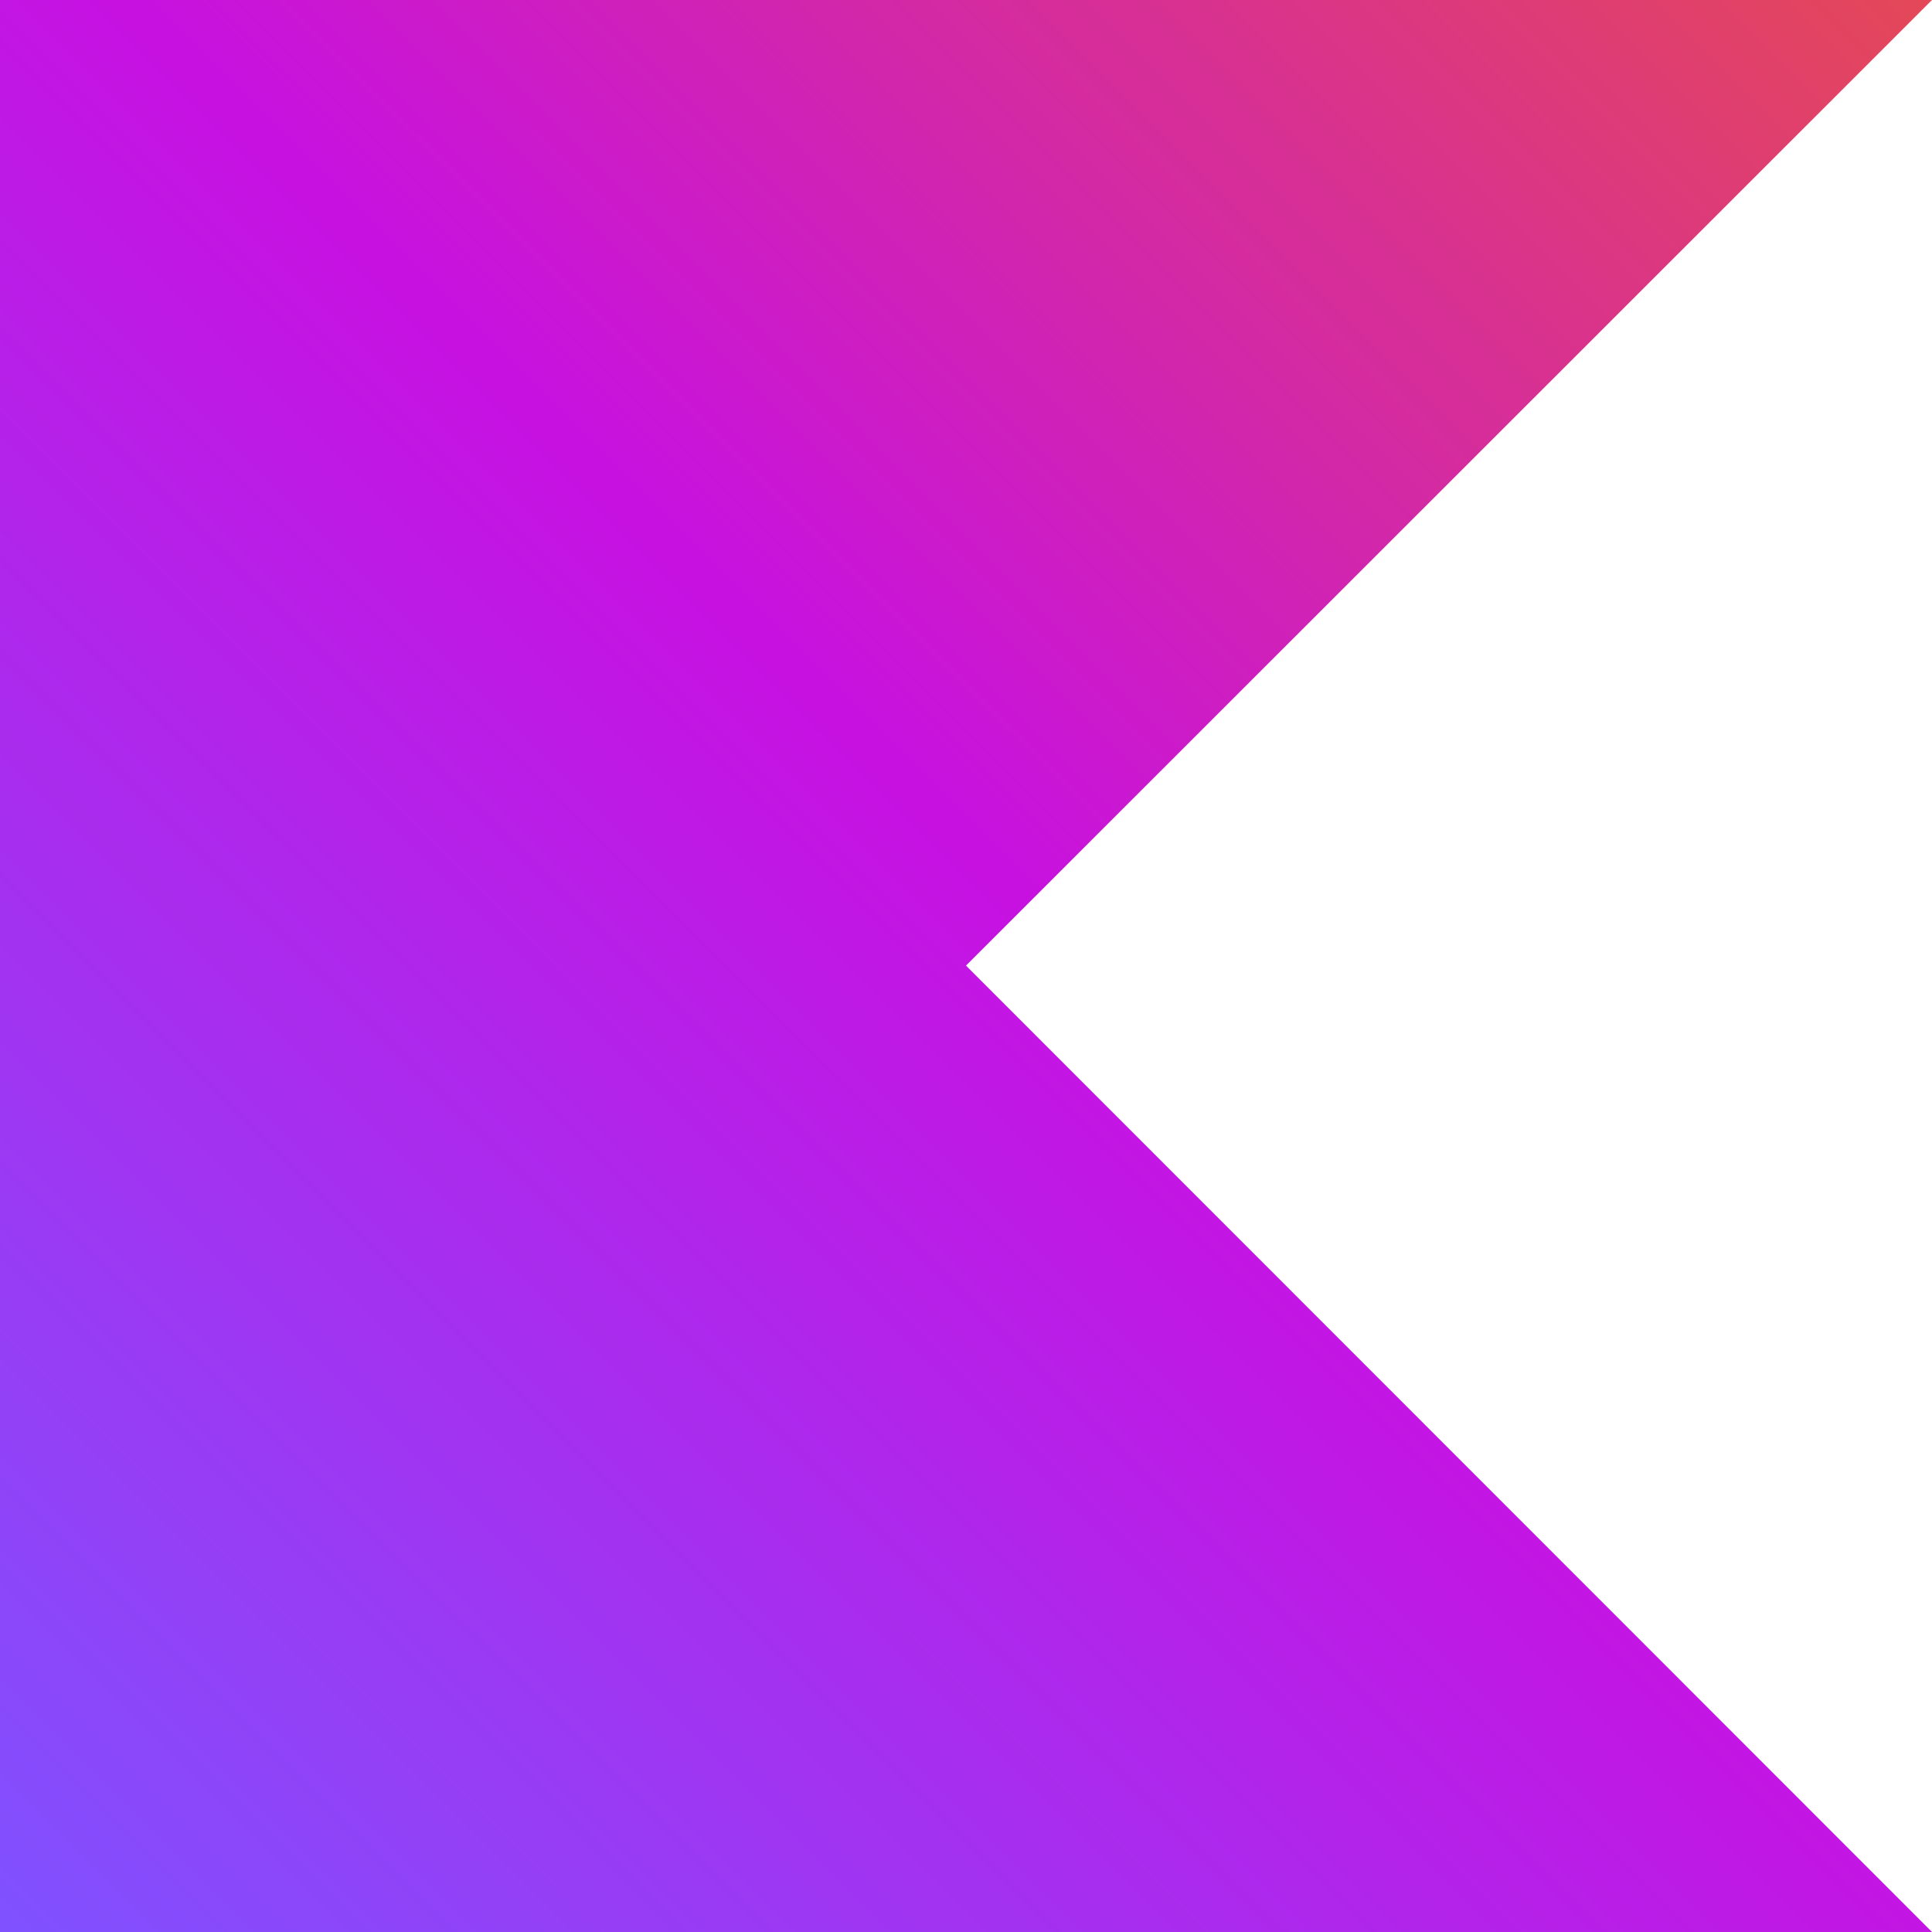
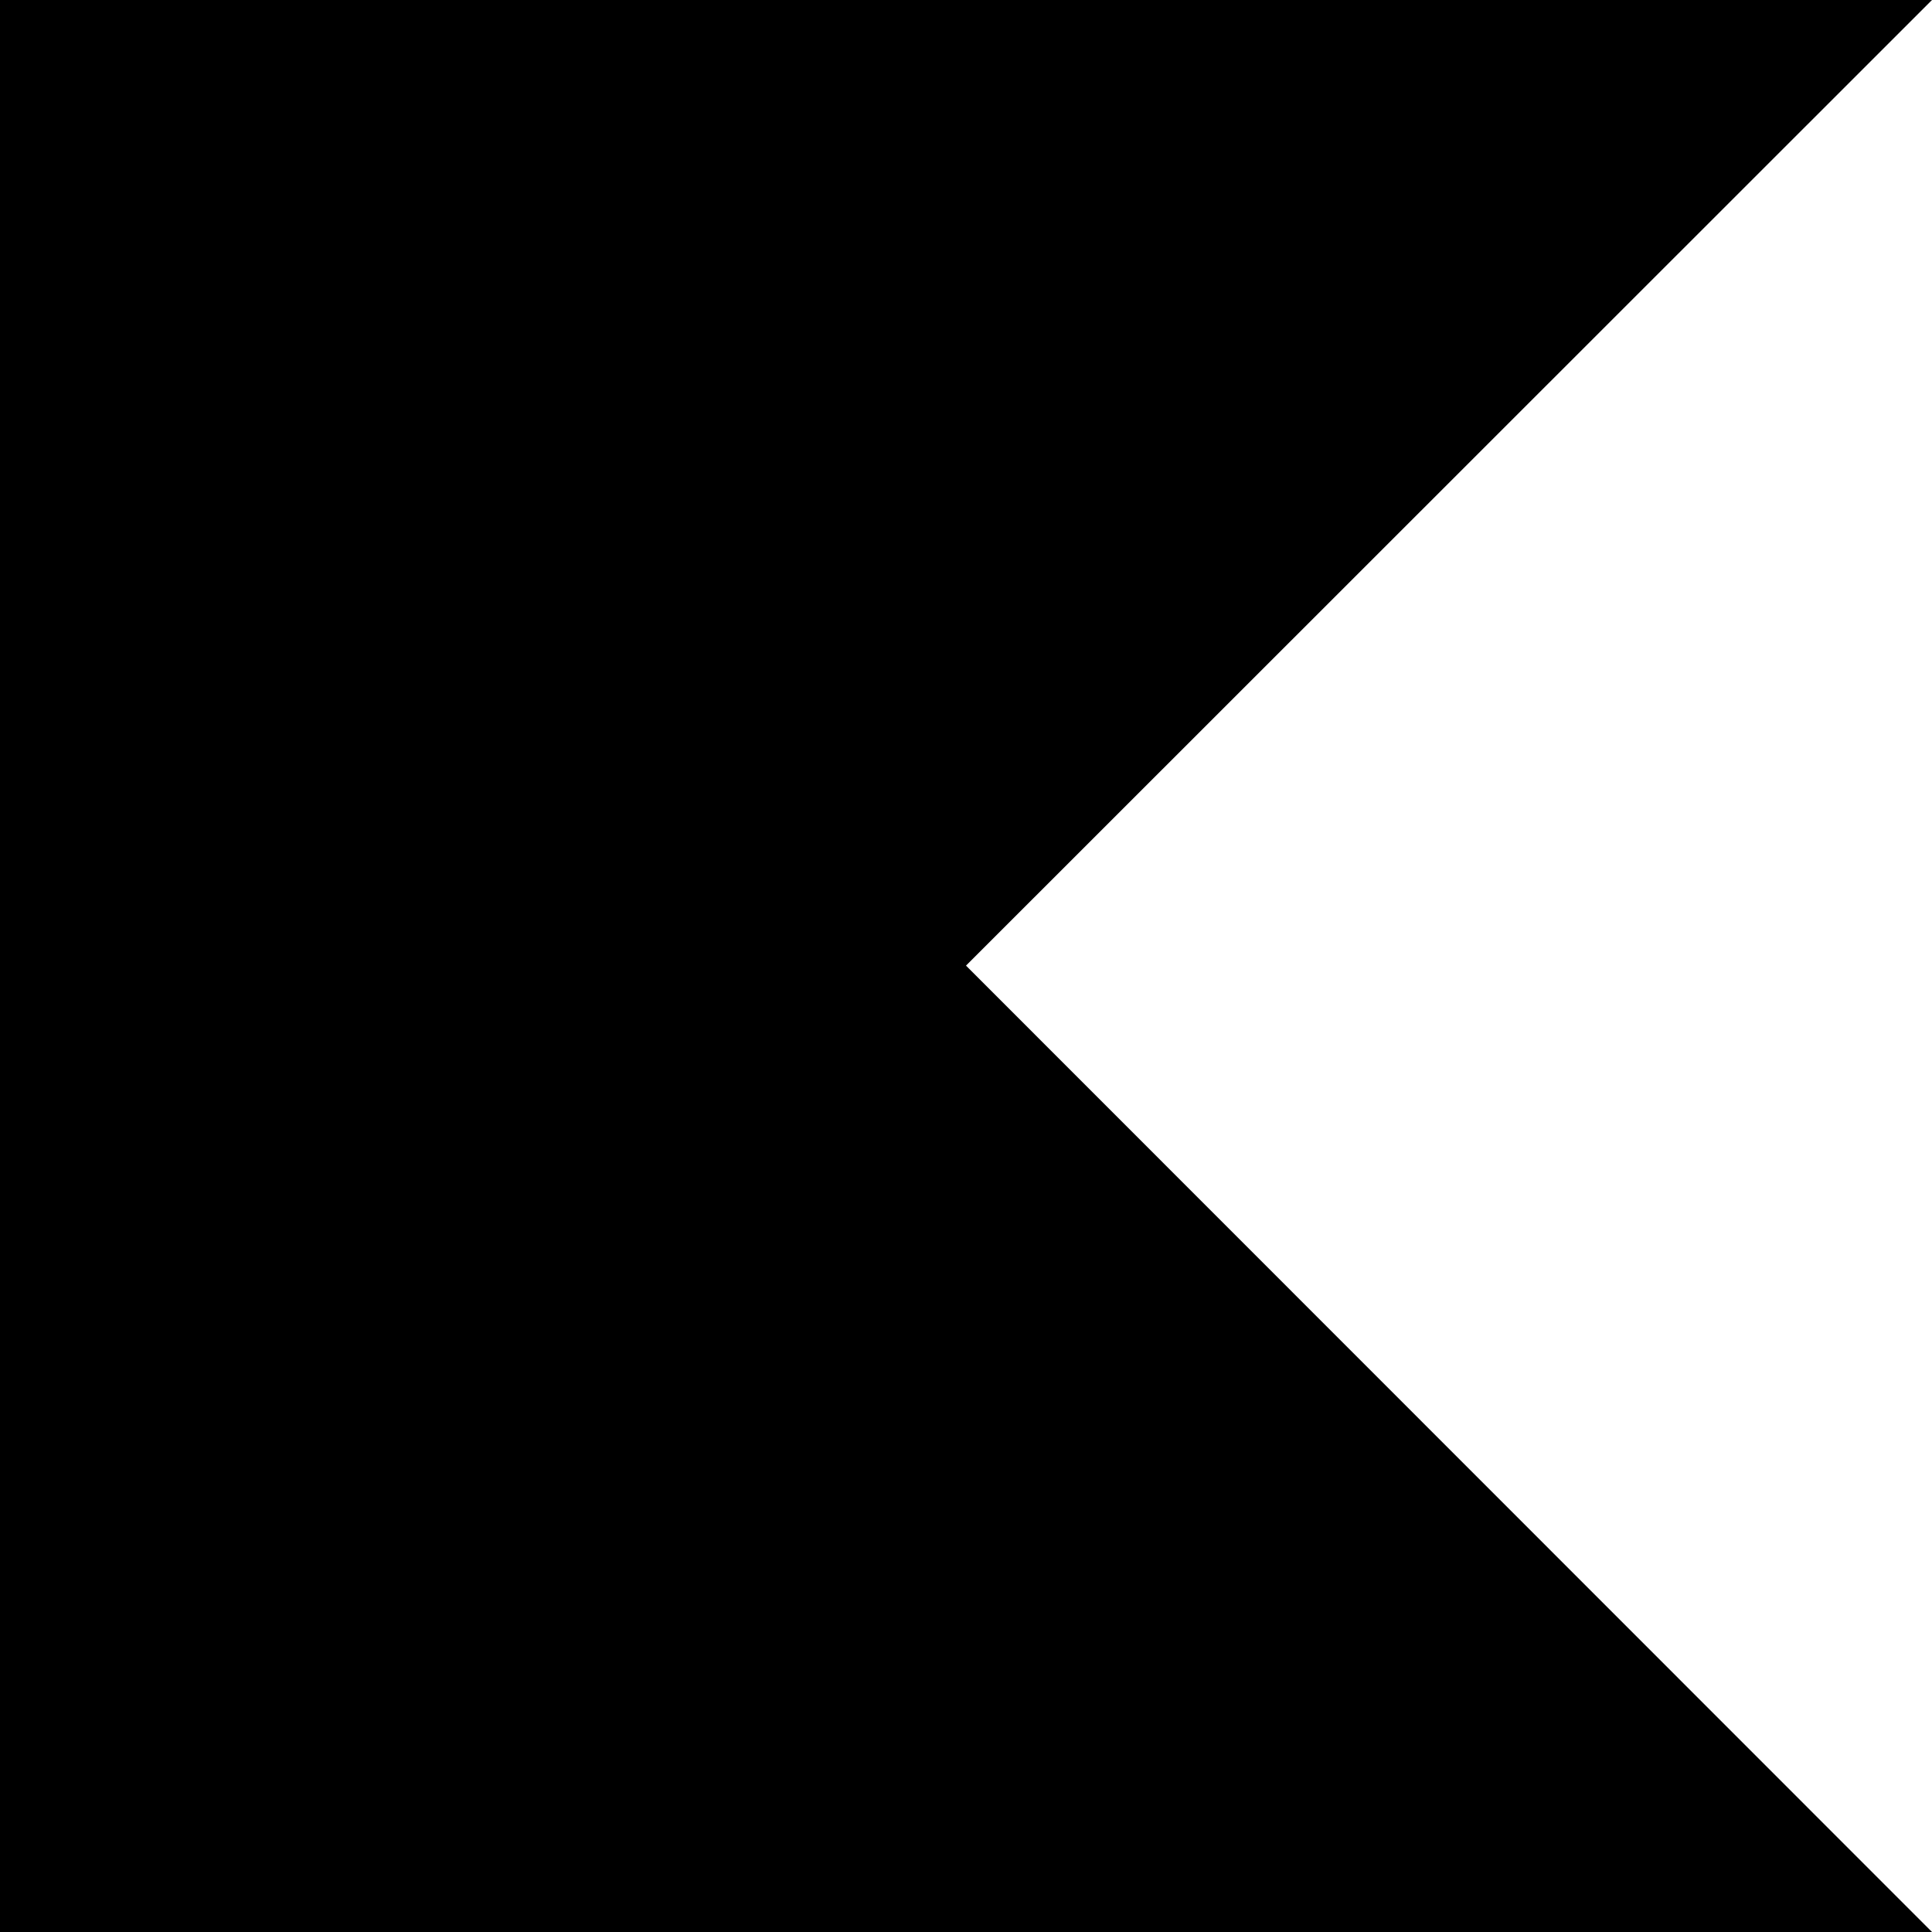
<svg xmlns="http://www.w3.org/2000/svg" width="20" height="20" viewBox="0 0 256 256">
  <defs>
    <linearGradient id="logosKotlinIcon0" x1="99.991%" x2=".01%" y1="-.011%" y2="100.01%">
-       <stop offset=".344%" stop-color="#E44857" />
-       <stop offset="46.89%" stop-color="#C711E1" />
-       <stop offset="100%" stop-color="#7F52FF" />
+       <stop offset=".344%" stopColor="#E44857" />
+       <stop offset="46.89%" stopColor="#C711E1" />
+       <stop offset="100%" stopColor="#7F52FF" />
    </linearGradient>
  </defs>
  <path fill="url(#logosKotlinIcon0)" d="M256 256H0V0h256L128 127.949z" />
</svg>
